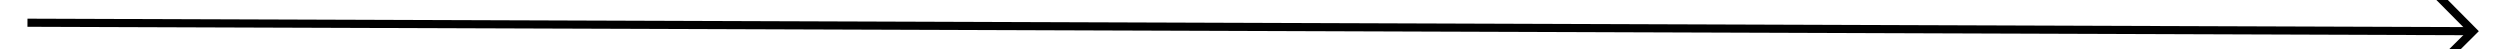
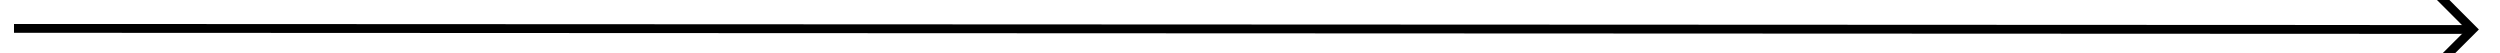
- <svg xmlns="http://www.w3.org/2000/svg" version="1.1" width="308px" height="6px" preserveAspectRatio="xMinYMid meet" viewBox="360 225  308 4">
-   <g transform="matrix(0.6427876 -0.7660444 0.7660444 0.6427876 9.71508 474.8341 )">
-     <path d="M 658.946 222.854  L 663.593 227.5  L 658.946 232.146  L 659.654 232.854  L 664.654 227.854  L 665.007 227.5  L 664.654 227.146  L 659.654 222.146  L 658.946 222.854  Z " fill-rule="nonzero" fill="#000000" stroke="none" transform="matrix(0.6401388 0.7682593 -0.7682593 0.6401388 359.7477 -313.0169 )" />
-     <path d="M 363 227.5  L 664 227.5  " stroke-width="1" stroke="#000000" fill="none" transform="matrix(0.6401388 0.7682593 -0.7682593 0.6401388 359.7477 -313.0169 )" />
+ <svg xmlns="http://www.w3.org/2000/svg" version="1.1" width="284px" height="6px" preserveAspectRatio="xMinYMid meet" viewBox="194 227  284 4">
+   <g transform="matrix(-0.5735764 -0.819152 0.819152 -0.5735764 341.1359 635.5841 )">
+     <path d="M 469.946 223.854  L 474.593 228.5  L 469.946 233.146  L 470.654 233.854  L 475.654 228.854  L 476.007 228.5  L 475.654 228.146  L 470.654 223.146  L 469.946 223.854  Z " fill-rule="nonzero" fill="#000000" stroke="none" transform="matrix(-0.5739422 0.8188958 -0.8188958 -0.5739422 715.9623 84.49682 )" />
+     <path d="M 196 228.5  L 475 228.5  " stroke-width="1" stroke="#000000" fill="none" transform="matrix(-0.5739422 0.8188958 -0.8188958 -0.5739422 715.9623 84.49682 )" />
  </g>
</svg>
